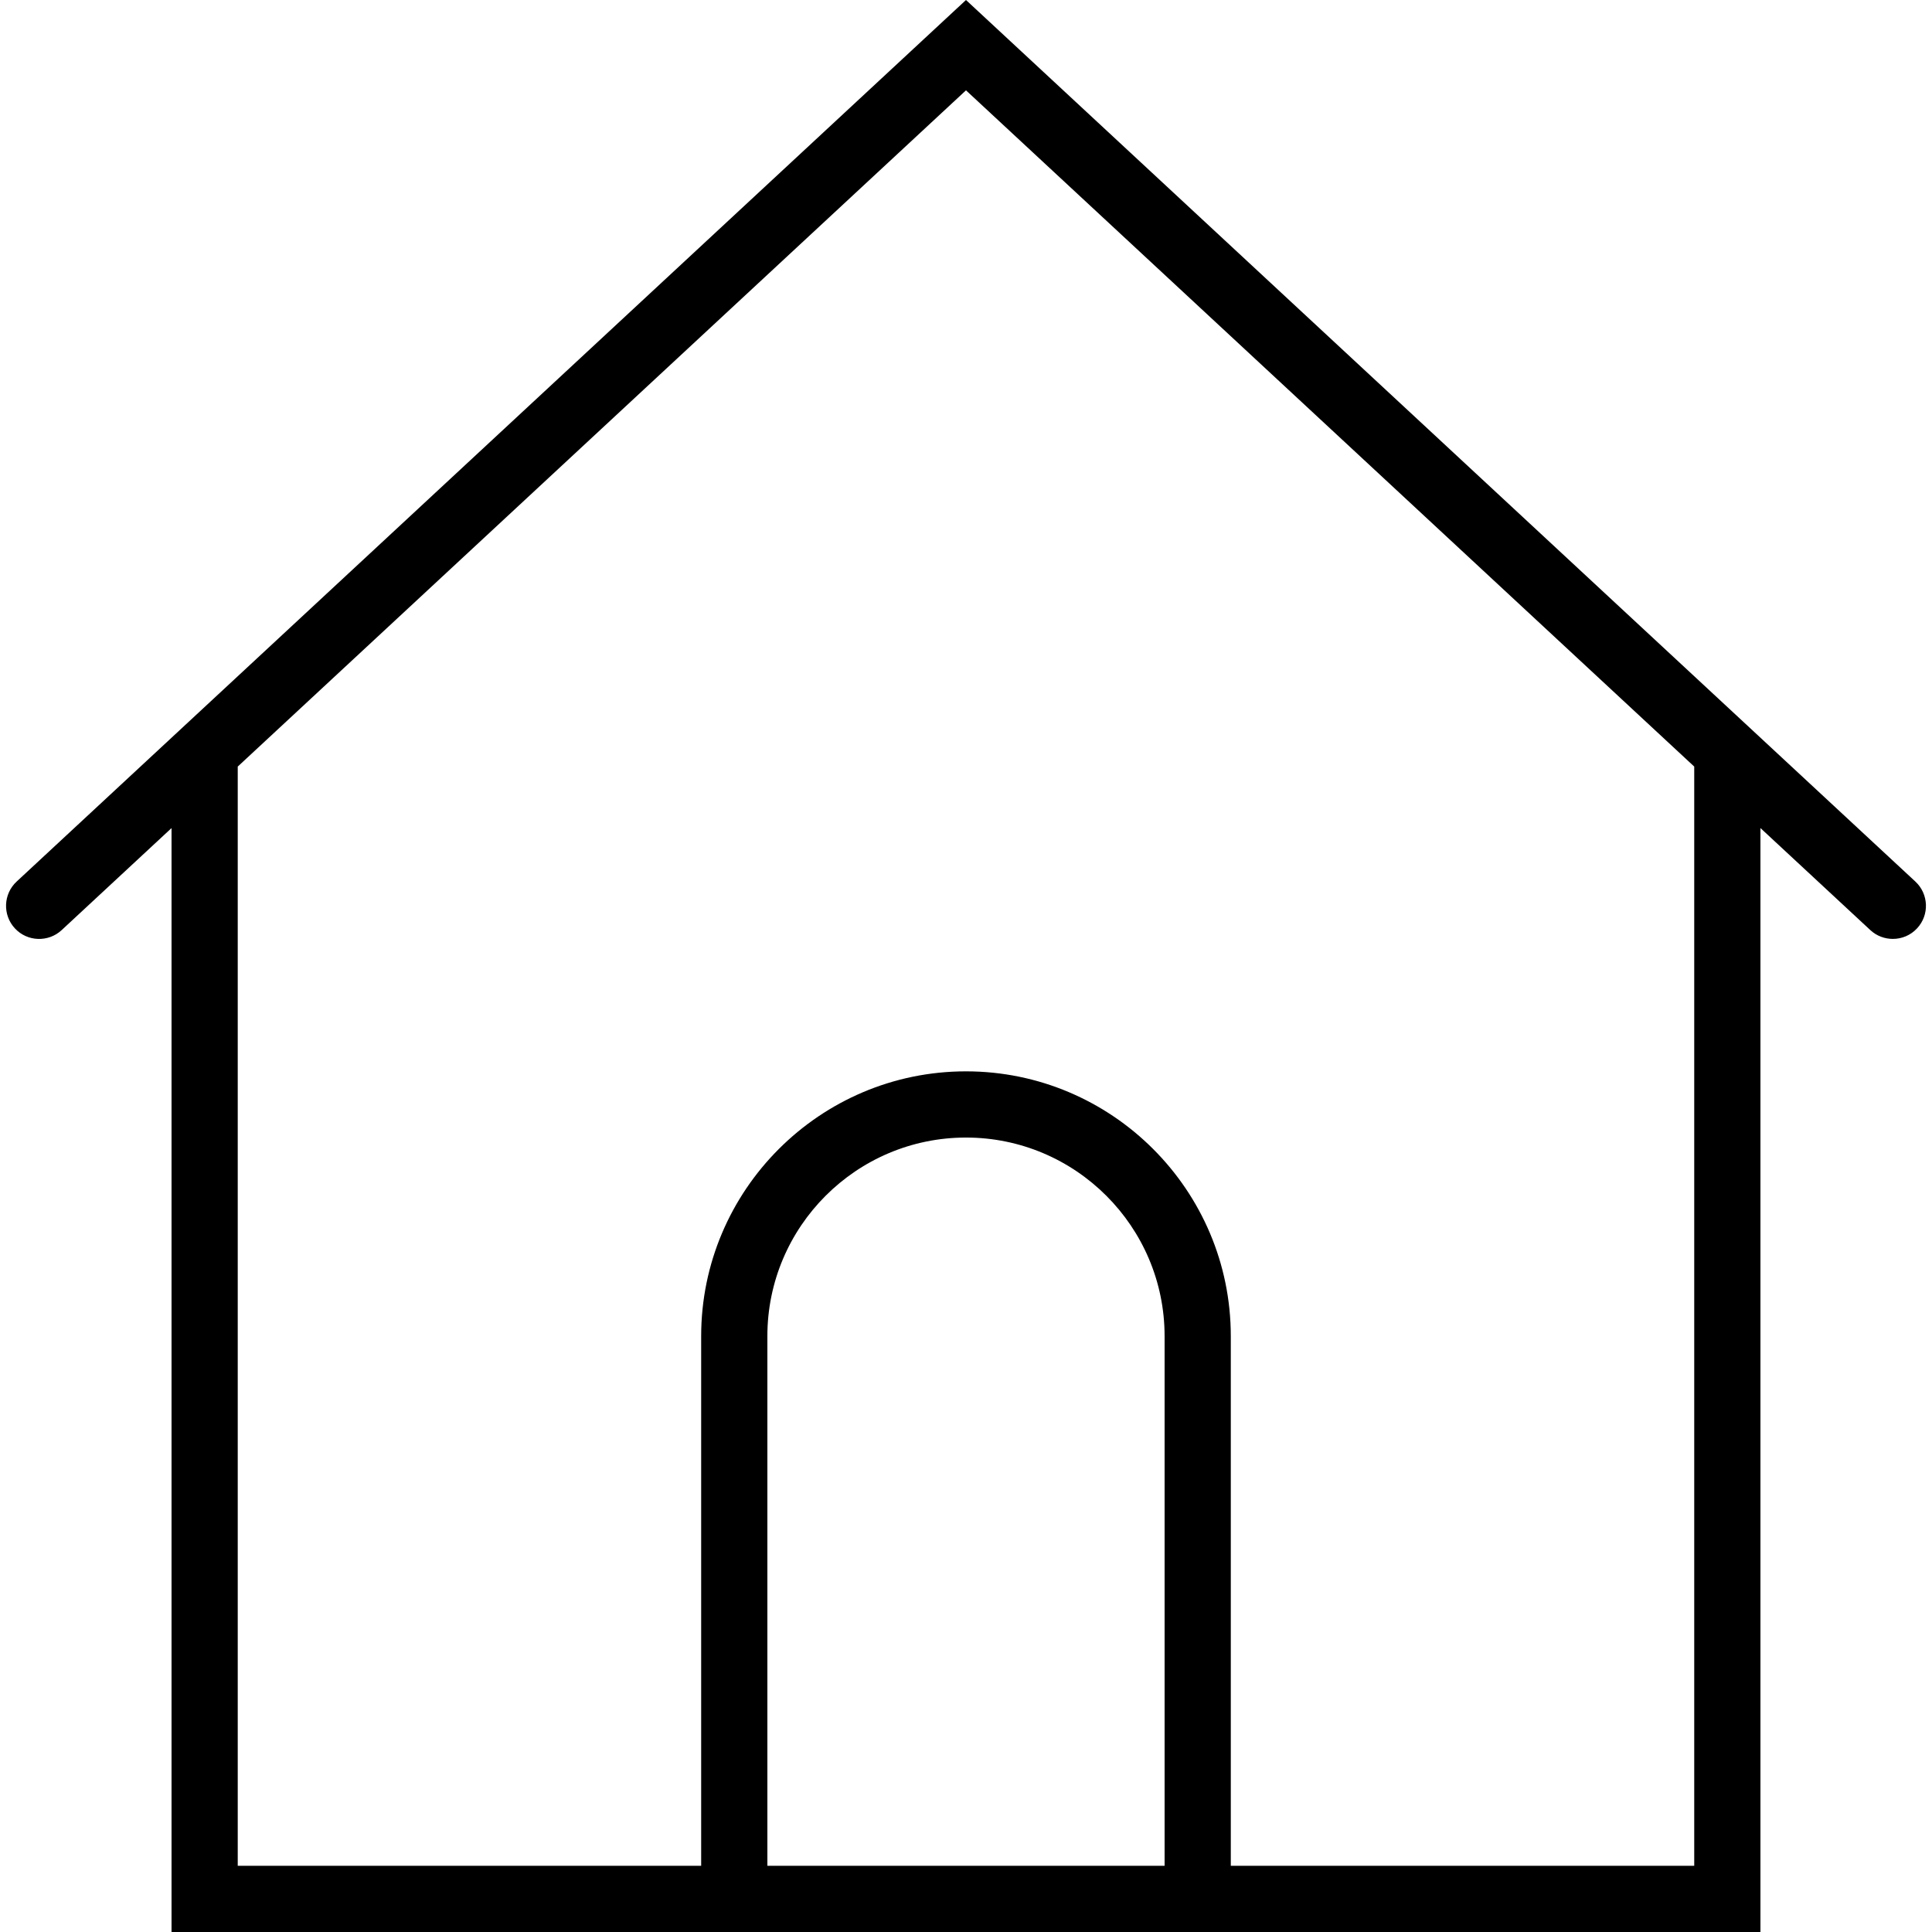
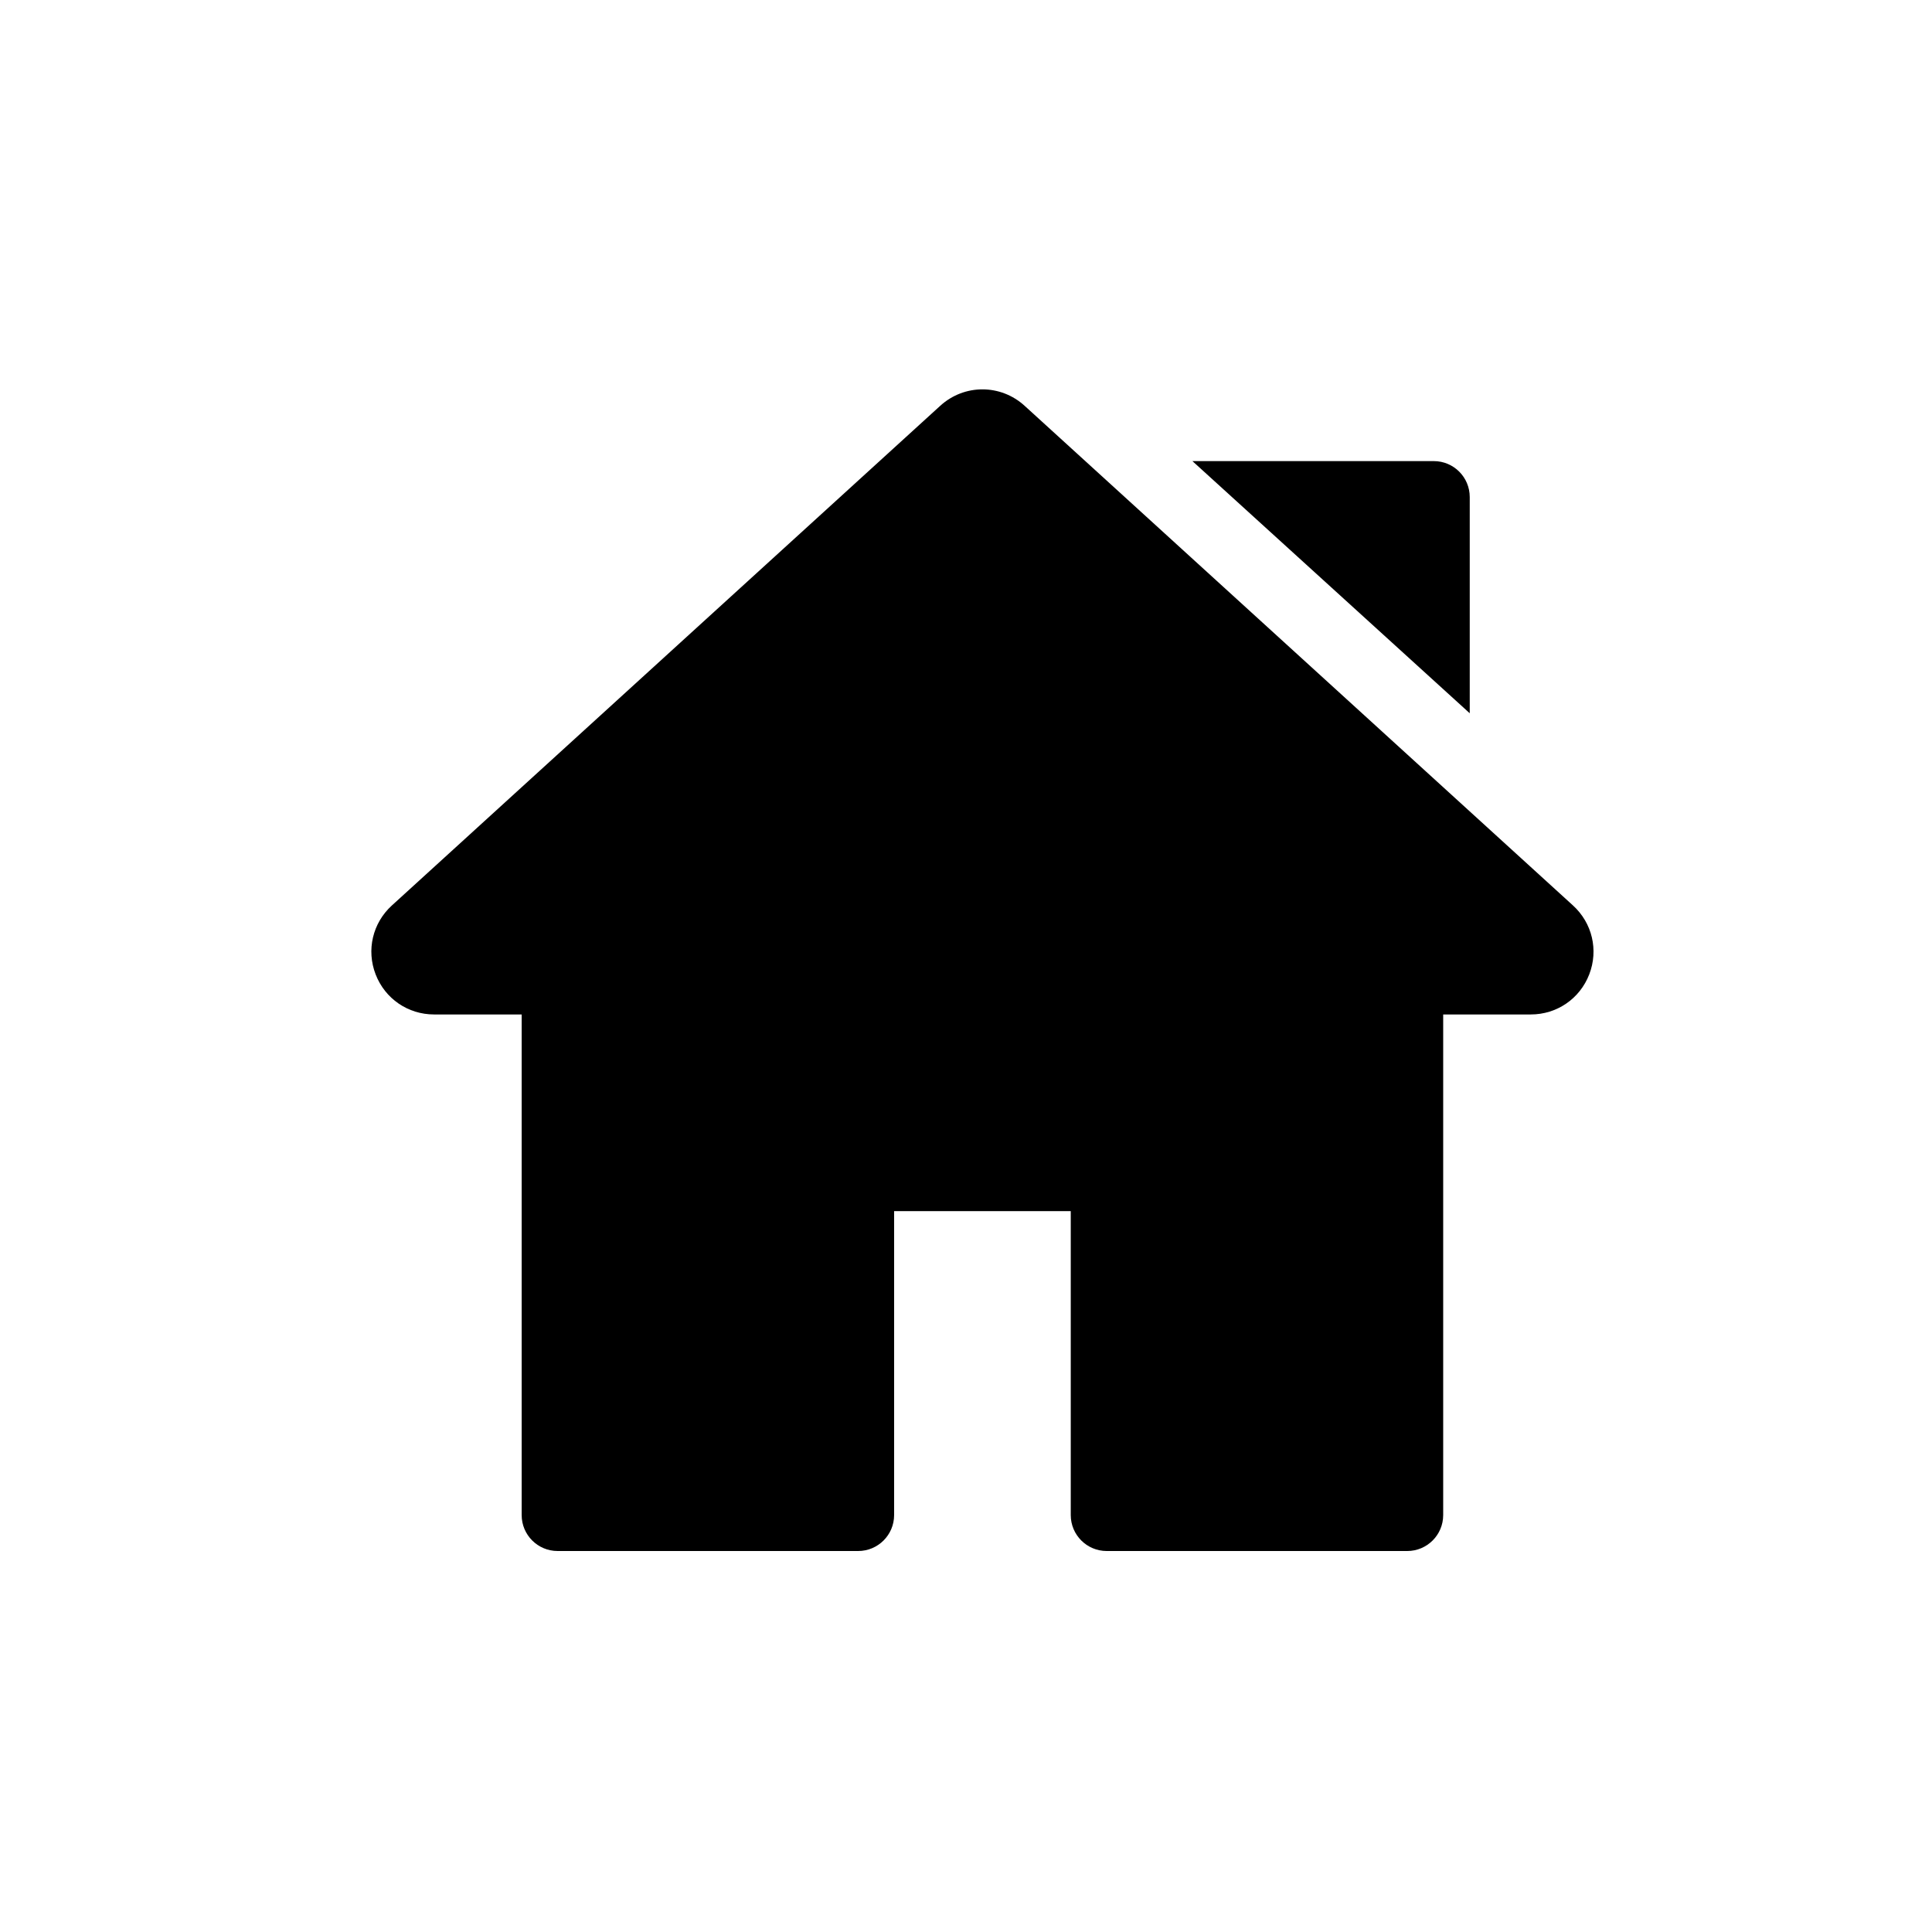
- <svg xmlns="http://www.w3.org/2000/svg" version="1.1" id="Capa_1" x="0px" y="0px" viewBox="0 0 58.365 58.365" style="enable-background:new 0 0 58.365 58.365;" xml:space="preserve">
-   <path d="M57.863,26.632L29.182,0L0.502,26.632c-0.404,0.376-0.428,1.009-0.052,1.414c0.374,0.404,1.009,0.427,1.413,0.052  l3.319-3.082v33.349h16h16h16V25.015l3.319,3.082c0.192,0.179,0.437,0.267,0.681,0.267c0.269,0,0.536-0.107,0.732-0.319  C58.291,27.641,58.267,27.008,57.863,26.632z M23.182,56.365v-16c0-3.309,2.691-6,6-6s6,2.691,6,6v16H23.182z M51.182,56.365h-14  v-16c0-4.411-3.589-8-8-8s-8,3.589-8,8v16h-14V23.158l22-20.429l22,20.429V56.365z" />
+ <svg xmlns="http://www.w3.org/2000/svg" xml:space="preserve" style="enable-background:new 0 0 512.001 512.001;" viewBox="0 0 512.001 512.001" y="0px" x="0px" id="Capa_1" version="1.1">
+   <defs id="defs47" />
+   <g id="g57">
+     <g id="g6" transform="matrix(0.6325894,0,0,0.6325894,98.41148,95.16695)">
+       <g id="g4">
+         <path d="M 503.402,228.885 273.684,19.567 C 263.601,10.378 248.396,10.379 238.317,19.566 L 8.598,228.886 c -8.077,7.36 -10.745,18.7 -6.799,28.889 3.947,10.189 13.557,16.772 24.484,16.772 h 36.69 v 209.721 c 0,8.315 6.742,15.057 15.057,15.057 h 125.914 c 8.315,0 15.057,-6.741 15.057,-15.057 V 356.932 h 74.002 v 127.337 c 0,8.315 6.742,15.057 15.057,15.057 h 125.908 c 8.315,0 15.057,-6.741 15.057,-15.057 V 274.547 h 36.697 c 10.926,0 20.537,-6.584 24.484,-16.772 3.941,-10.19 1.273,-21.529 -6.804,-28.89 z" id="path2" />
+       </g>
+     </g>
+     <g id="g12" transform="matrix(0.6325894,0,0,0.6325894,98.41148,95.16695)">
+       <g id="g10">
+         <path d="M 445.092,42.73 H 343.973 l 116.176,105.636 v -90.58 c 0,-8.315 -6.741,-15.056 -15.057,-15.056 z" id="path8" />
+       </g>
+     </g>
+   </g>
+   <g id="g14">
+ </g>
+   <g id="g16">
+ </g>
+   <g id="g18">
+ </g>
+   <g id="g20">
+ </g>
+   <g id="g22">
+ </g>
+   <g id="g24">
+ </g>
+   <g id="g26">
+ </g>
+   <g id="g28">
+ </g>
+   <g id="g30">
+ </g>
+   <g id="g32">
+ </g>
+   <g id="g34">
+ </g>
+   <g id="g36">
+ </g>
+   <g id="g38">
+ </g>
+   <g id="g40">
+ </g>
+   <g id="g42">
+ </g>
</svg>
